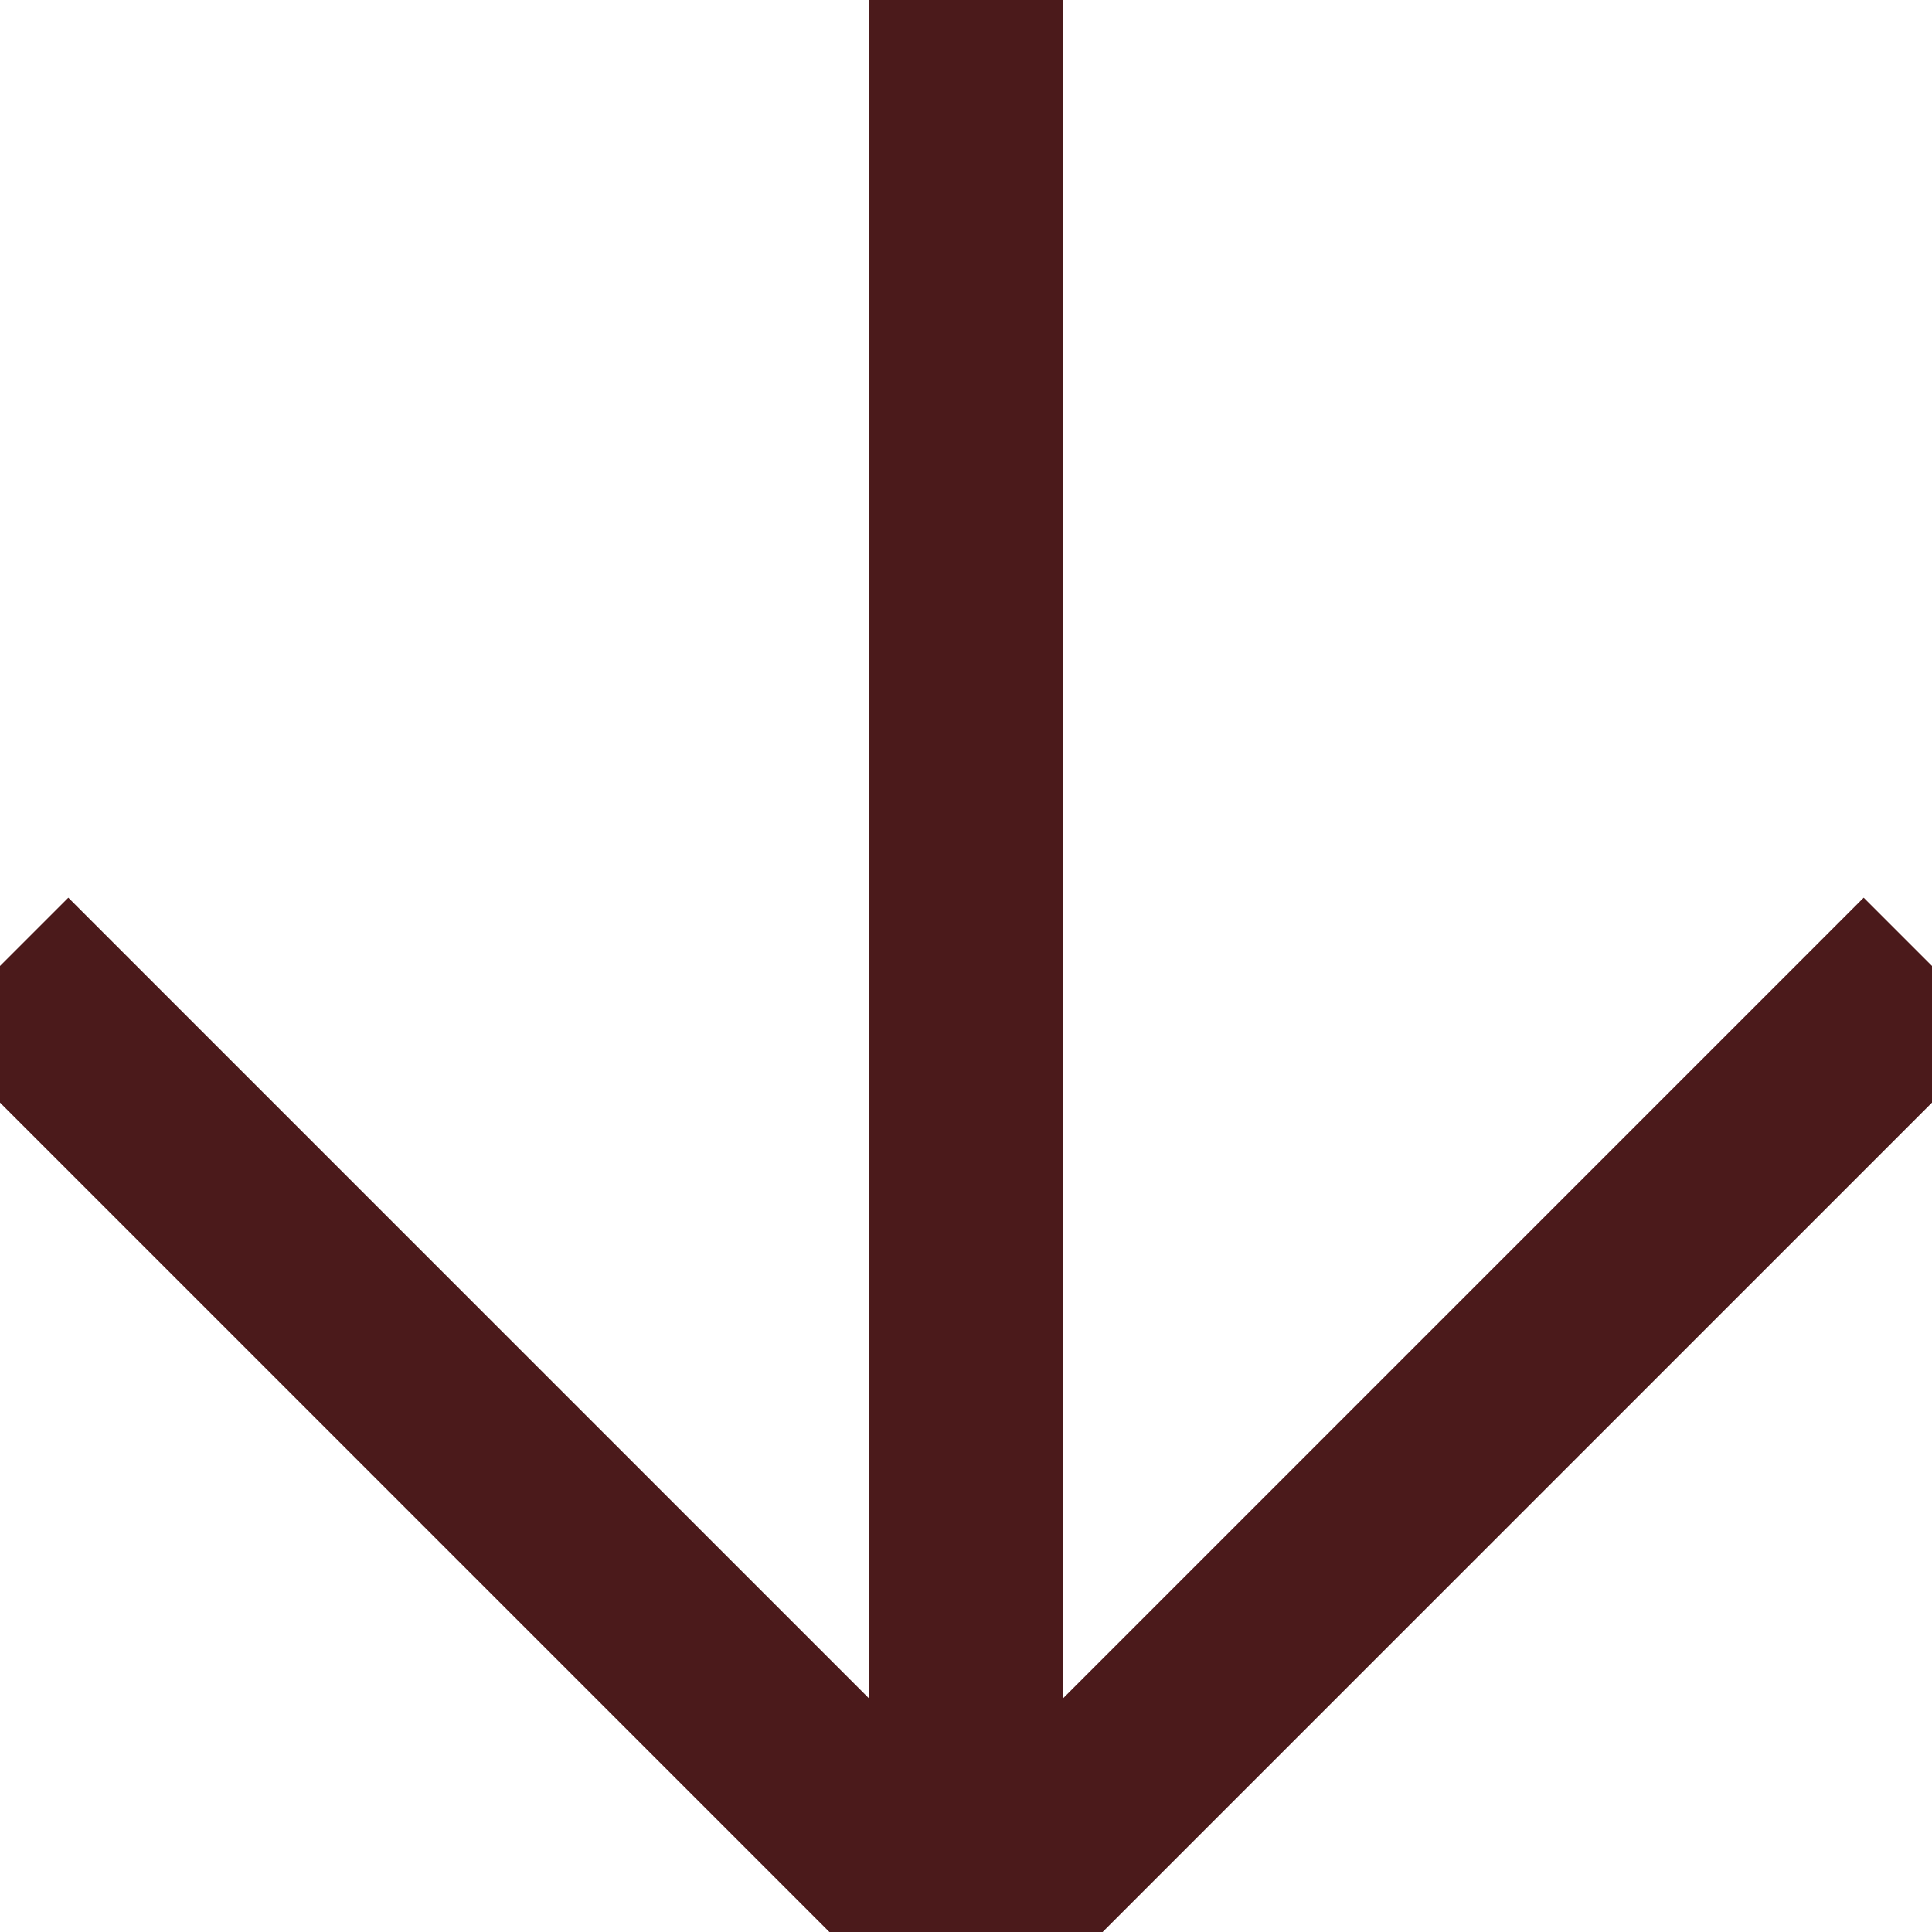
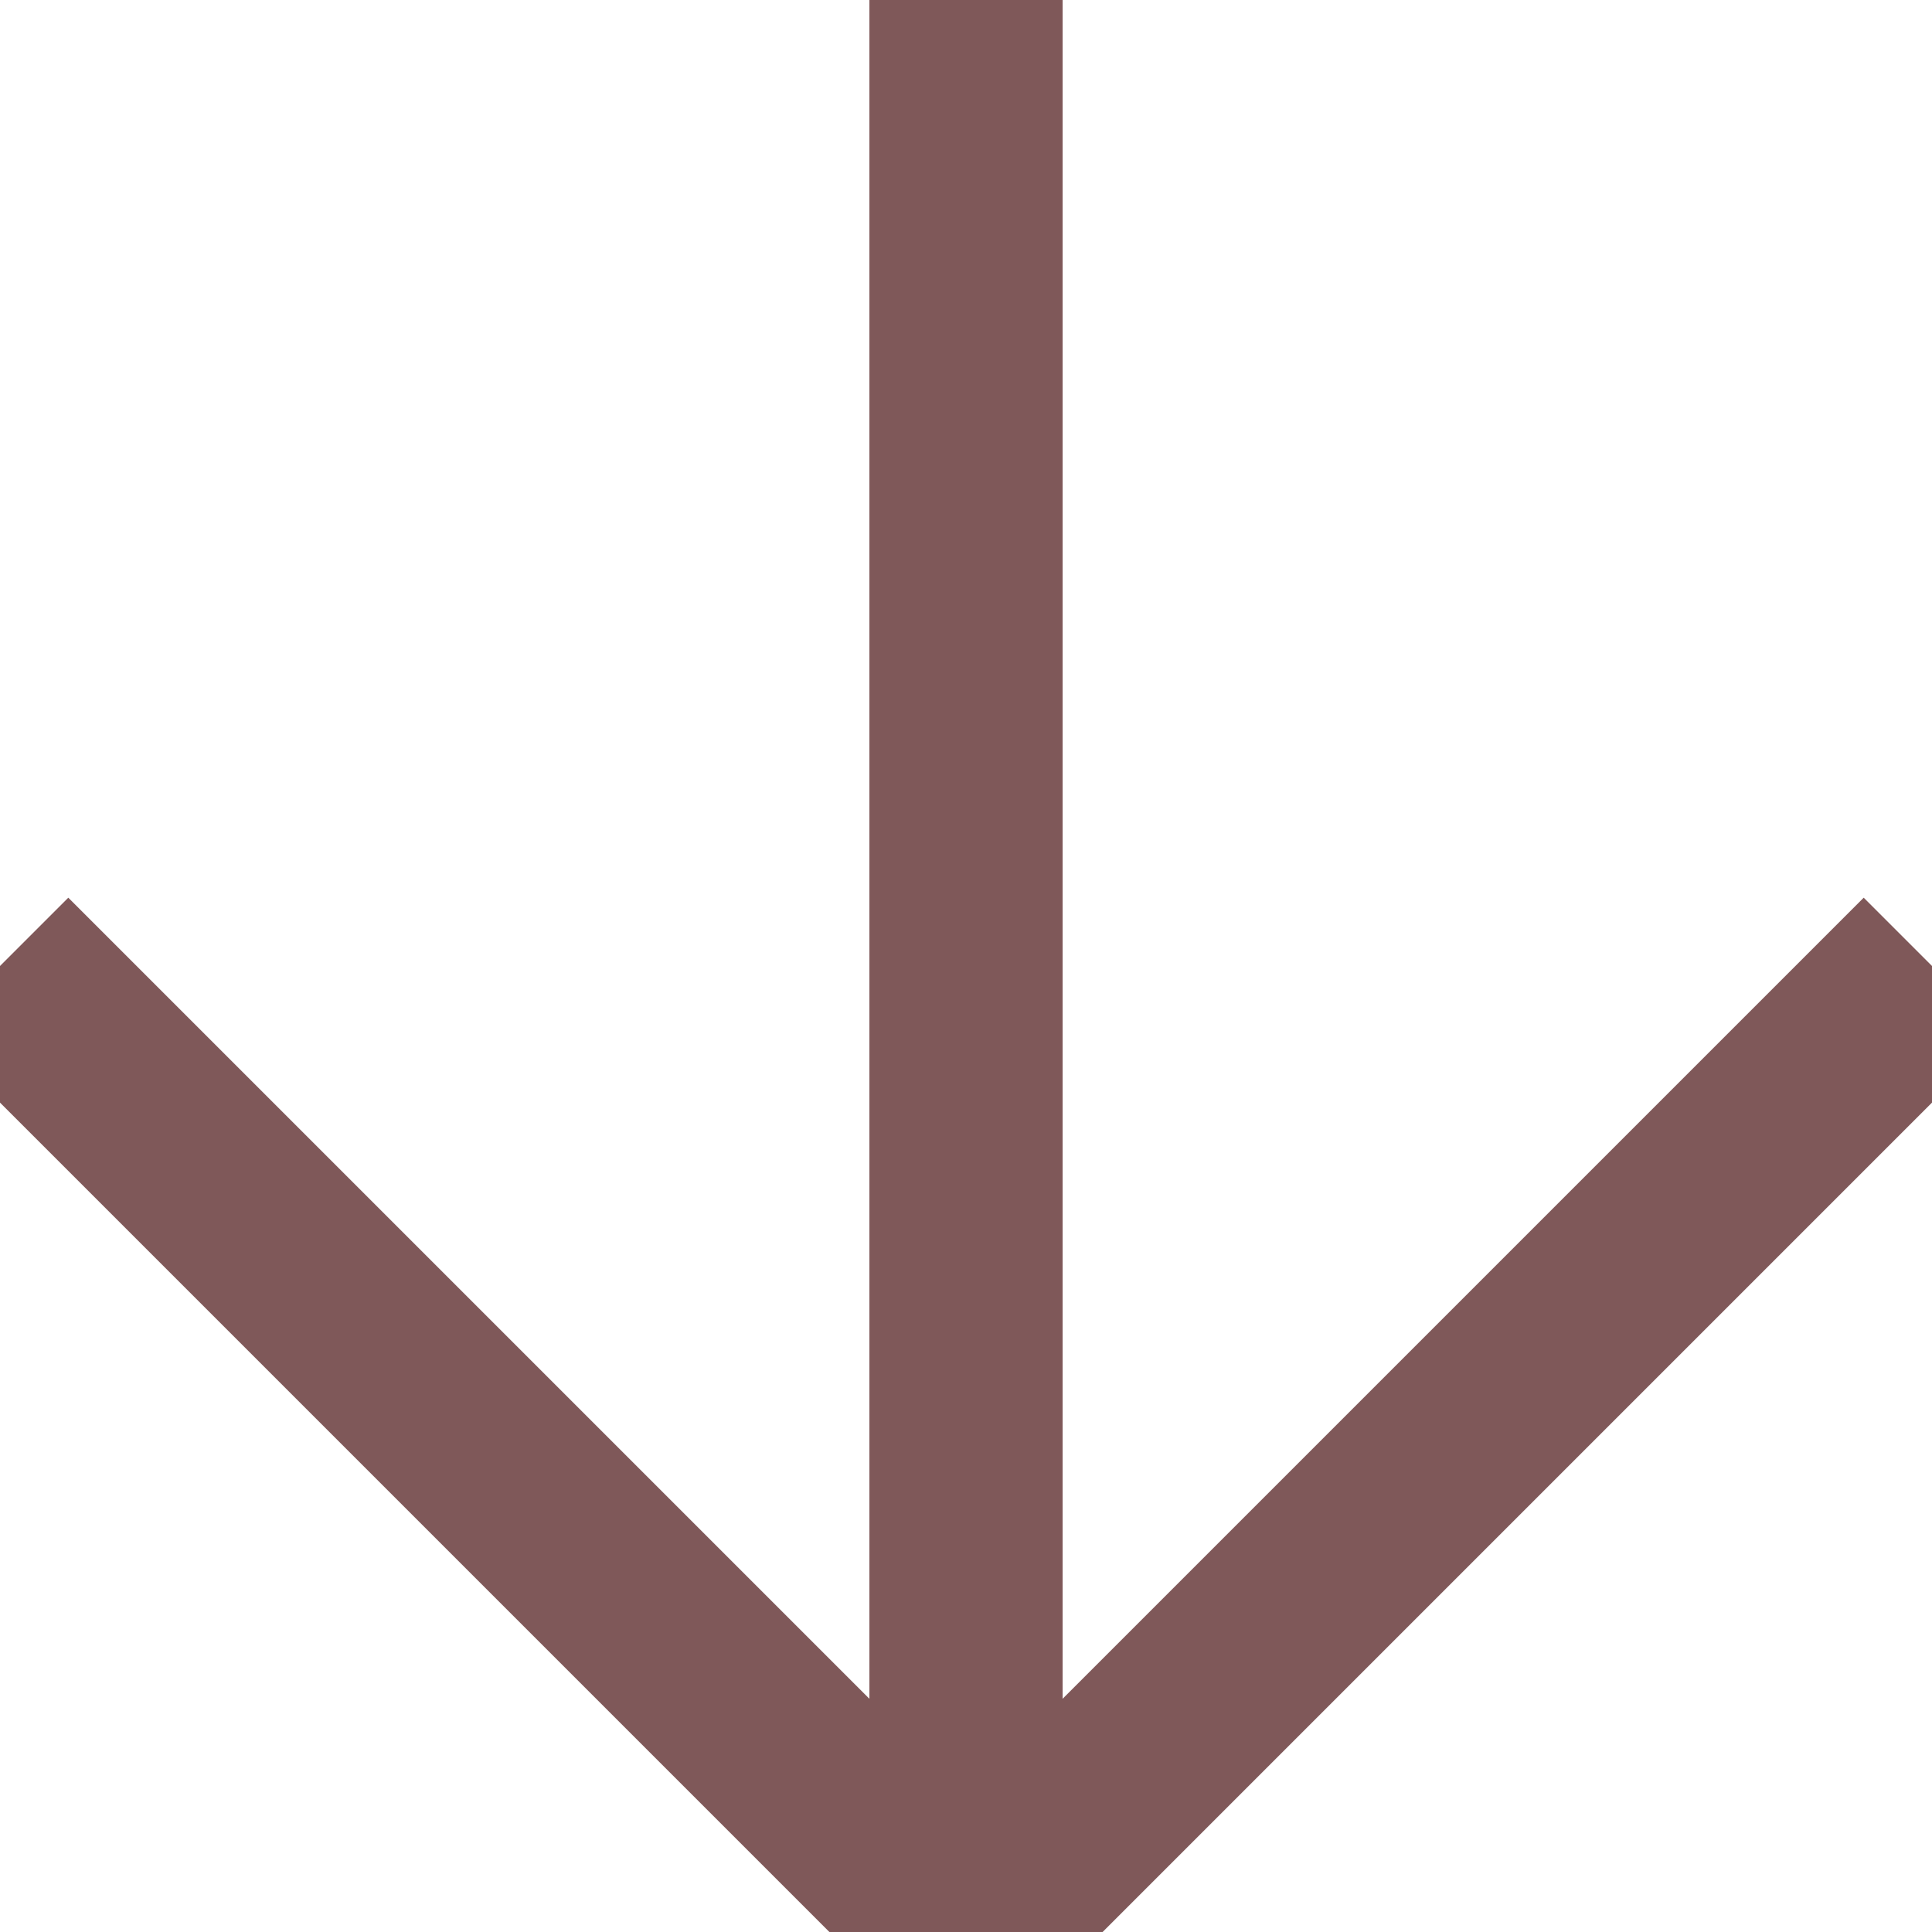
<svg xmlns="http://www.w3.org/2000/svg" width="30px" height="30px" viewBox="0 0 30 30" zoomAndPan="disable" preserveAspectRatio="none">
-   <style type="text/css"> line { stroke: #4B1A1B; stroke-width: 3; } </style>
+   <style type="text/css"> line { stroke: #7F5859; stroke-width: 3; } </style>
  <line x1="0" y1="15" x2="15" y2="30" />
  <line x1="30" y1="15" x2="15" y2="30" />
  <line x1="15" y1="30" x2="15" y2="0" />
</svg>
